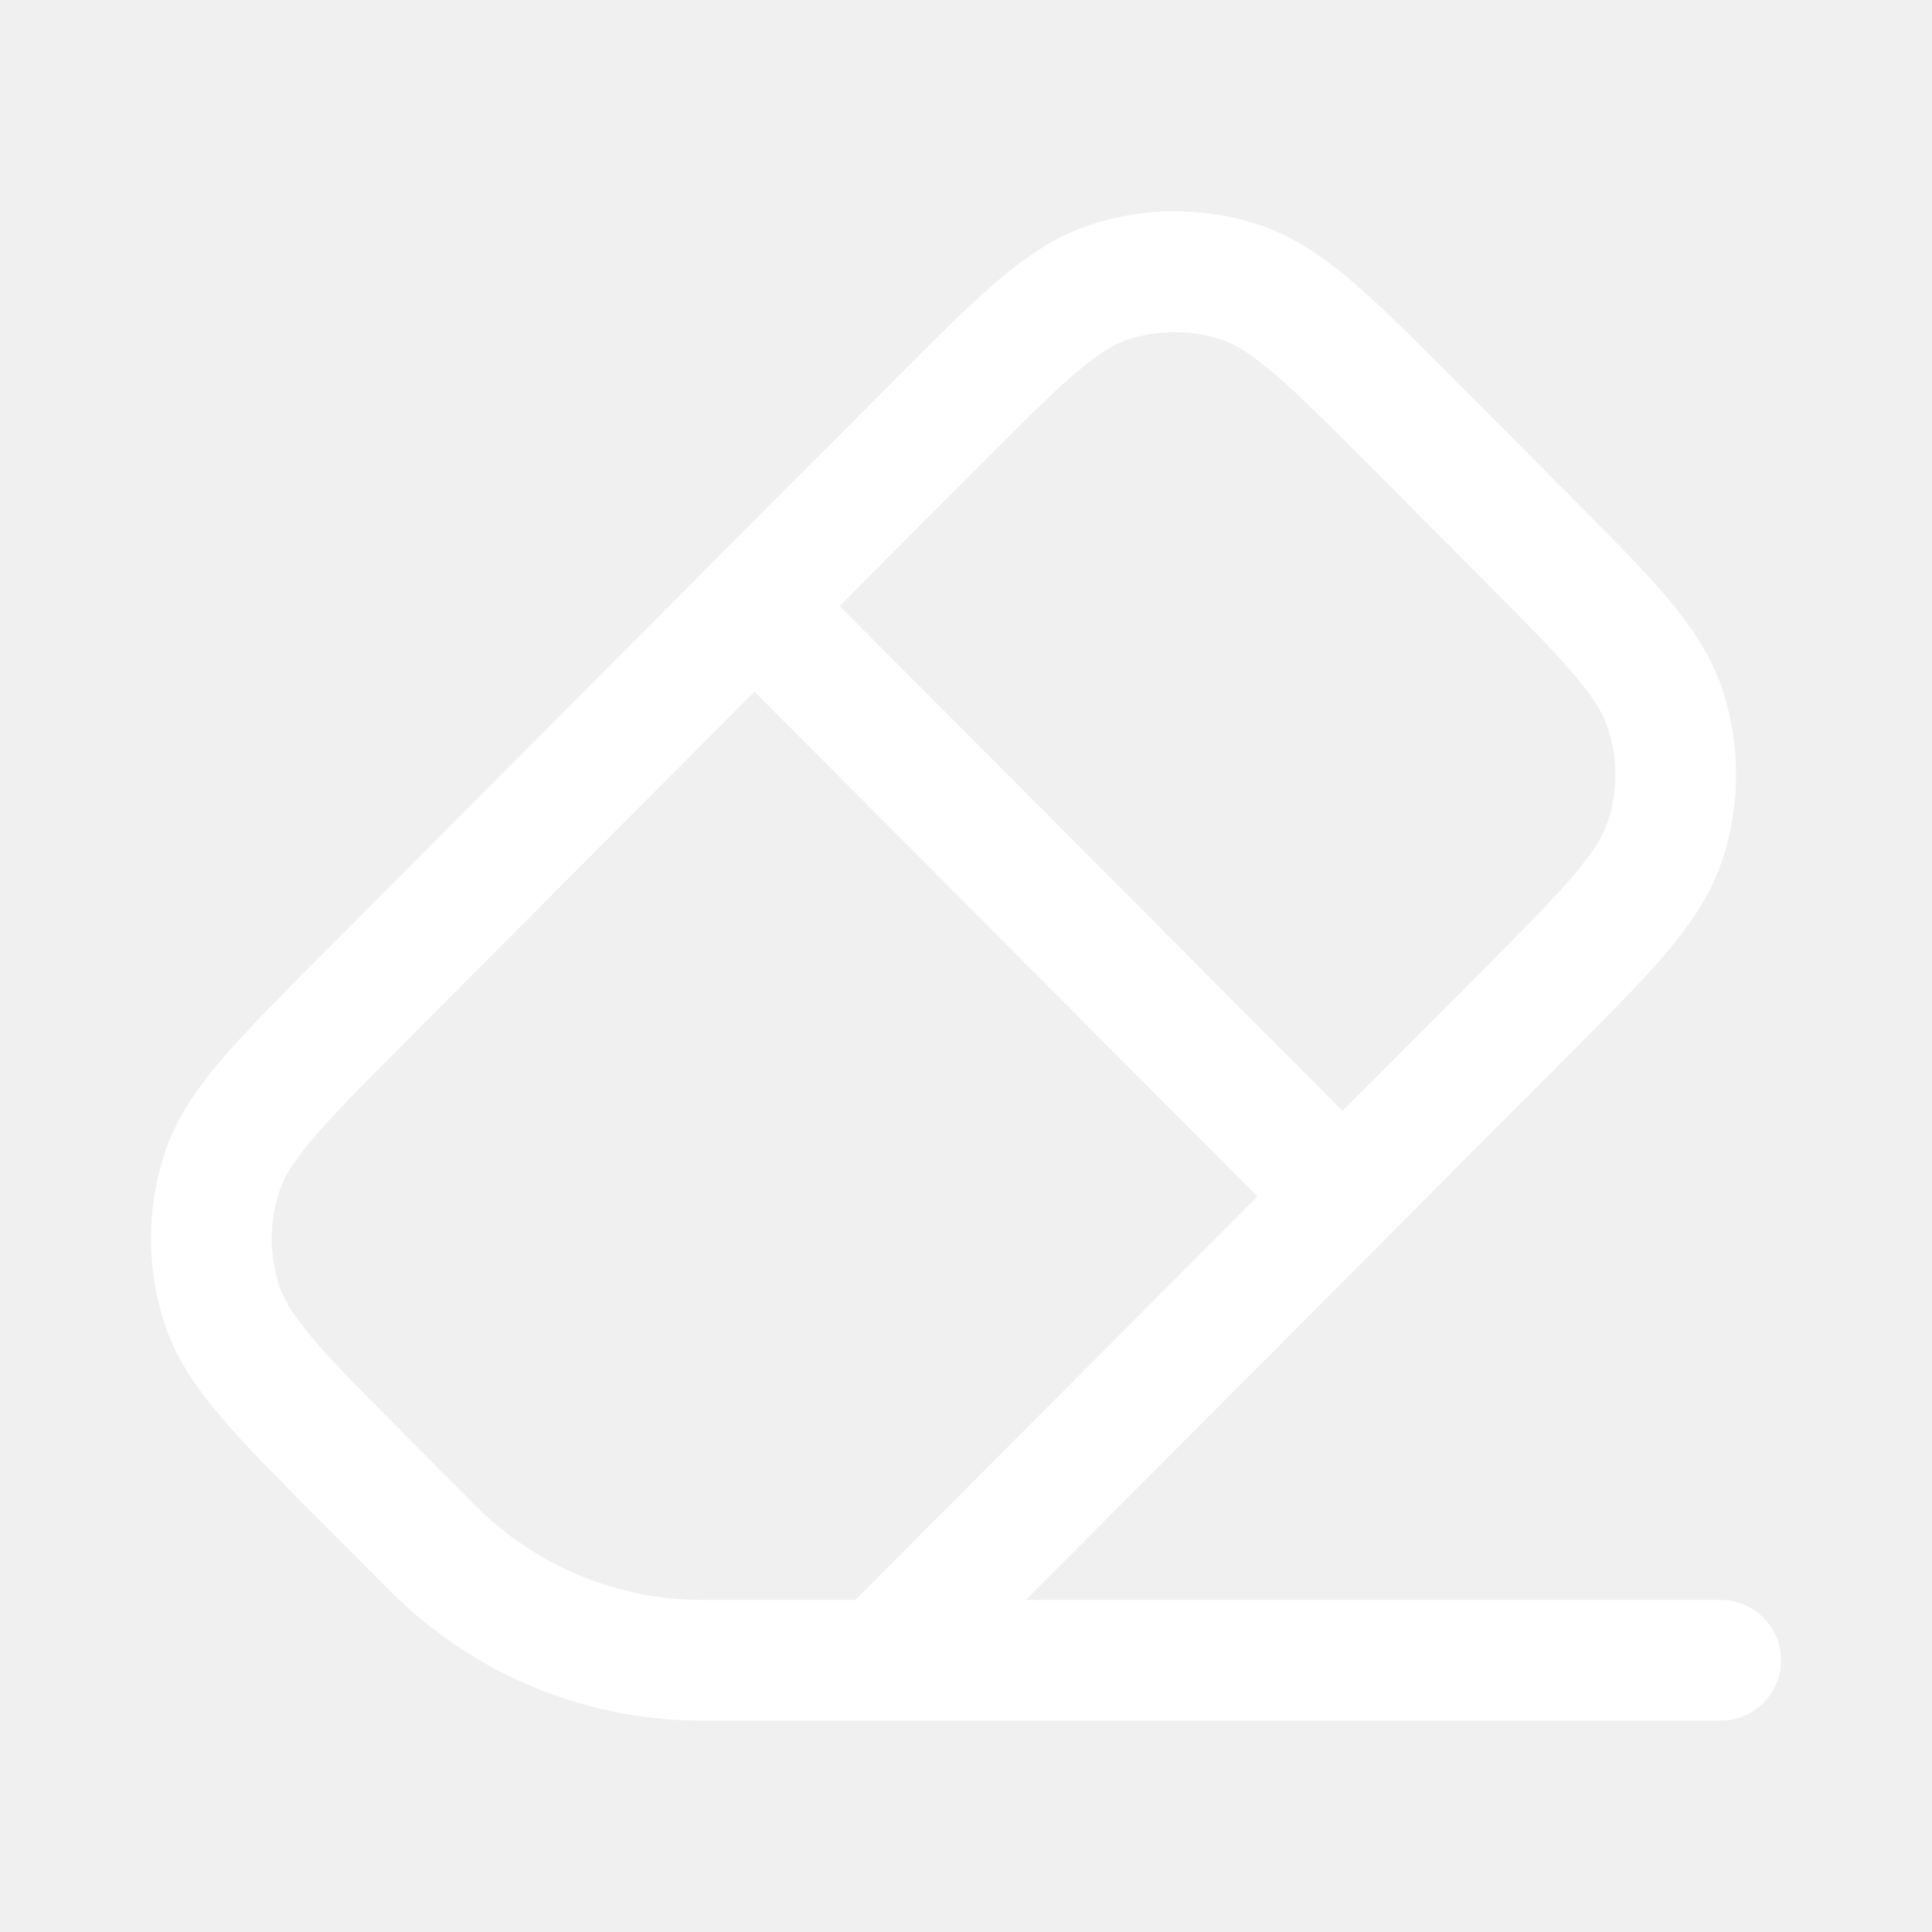
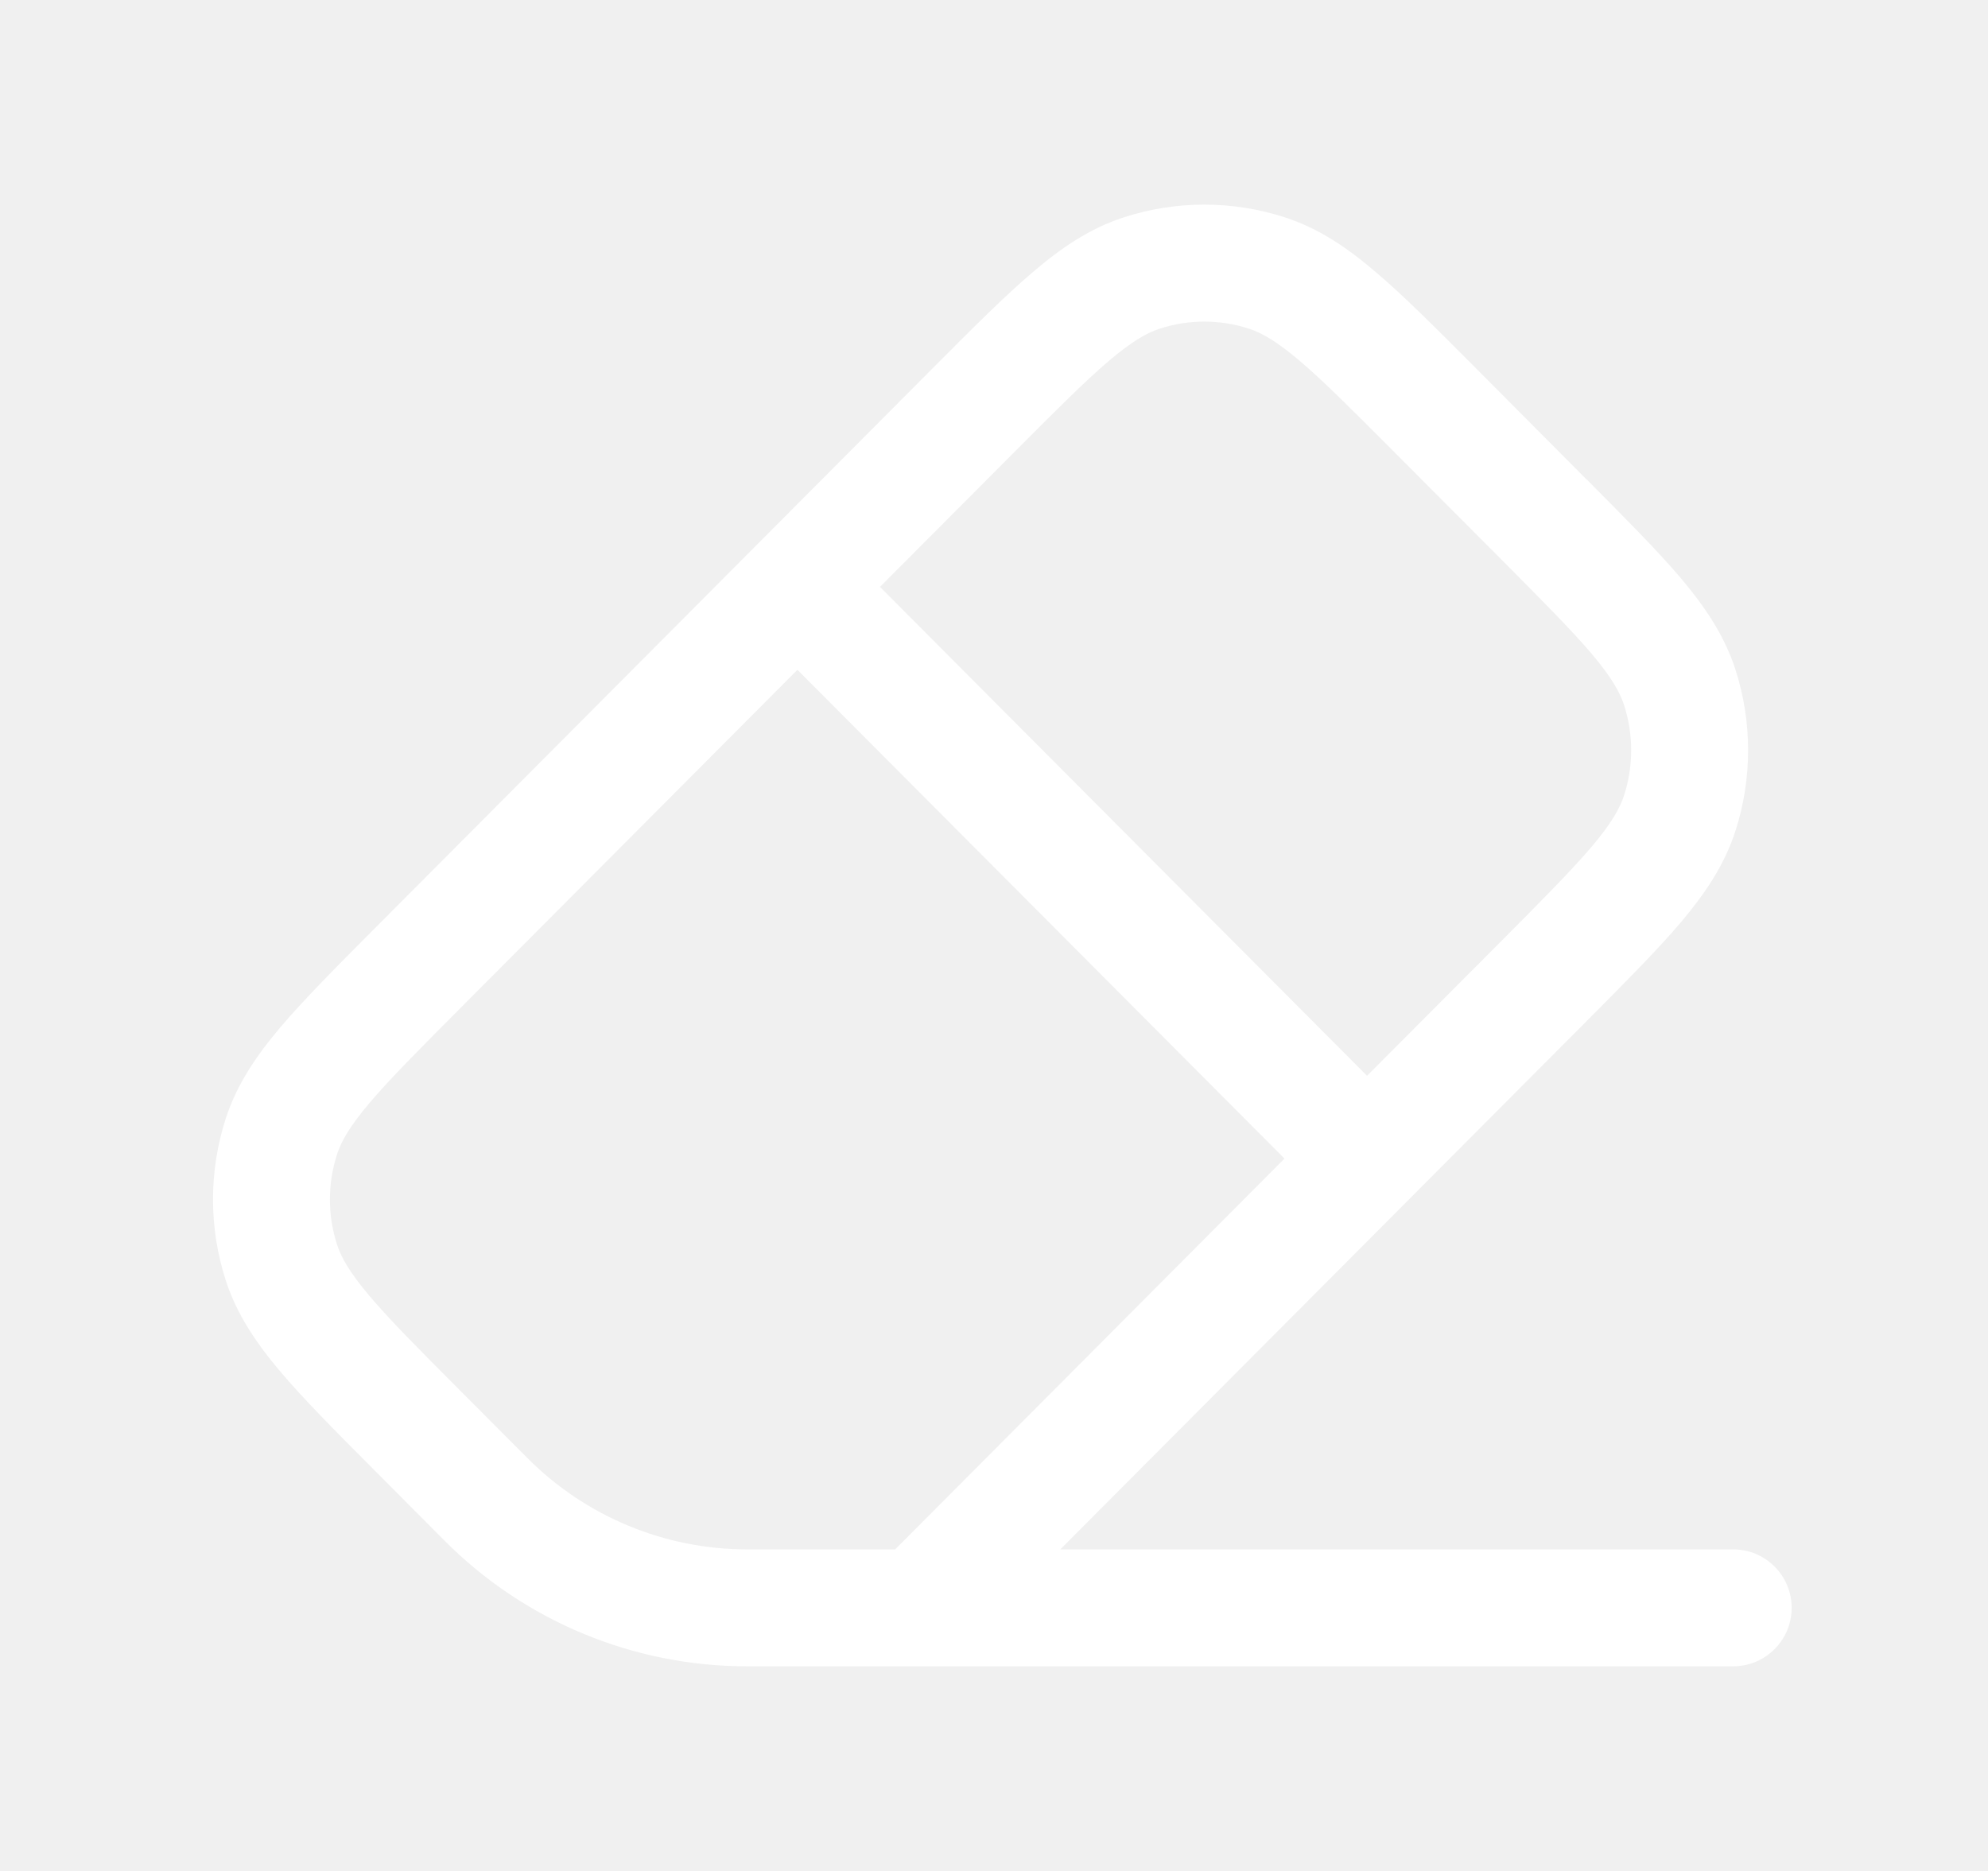
- <svg xmlns="http://www.w3.org/2000/svg" width="16" height="16" viewBox="0 0 16 16" fill="none">
-   <path fill-rule="evenodd" clip-rule="evenodd" d="M9.035 1.86C9.485 1.713 9.97 1.713 10.42 1.86C10.706 1.954 10.95 2.118 11.195 2.328C11.432 2.53 11.703 2.801 12.035 3.134L12.984 4.088L12.999 4.102C13.331 4.436 13.601 4.707 13.803 4.945C14.011 5.192 14.175 5.436 14.268 5.722C14.414 6.173 14.414 6.659 14.268 7.11C14.175 7.397 14.011 7.64 13.803 7.887C13.601 8.125 13.331 8.396 12.999 8.73L8.496 13.25L14.25 13.25C14.526 13.25 14.75 13.474 14.75 13.75C14.75 14.026 14.526 14.25 14.25 14.25L5.817 14.25C4.846 14.25 3.916 13.864 3.231 13.176L2.628 12.571C2.297 12.238 2.026 11.967 1.825 11.728C1.616 11.482 1.452 11.238 1.359 10.951C1.214 10.5 1.214 10.015 1.359 9.564C1.452 9.277 1.616 9.033 1.825 8.787C2.026 8.549 2.297 8.277 2.628 7.944L7.42 3.134C7.752 2.801 8.022 2.53 8.259 2.328C8.505 2.118 8.748 1.954 9.035 1.86ZM7.084 13.25L10.413 9.908L6.248 5.728L3.352 8.635C3.001 8.987 2.76 9.229 2.588 9.433C2.42 9.632 2.347 9.76 2.311 9.872C2.23 10.123 2.23 10.393 2.311 10.643C2.347 10.755 2.42 10.883 2.588 11.082C2.76 11.286 3.001 11.529 3.352 11.88L3.939 12.47C4.437 12.969 5.112 13.25 5.817 13.25L7.084 13.25ZM6.954 5.019L11.119 9.2L12.276 8.039C12.626 7.687 12.867 7.444 13.039 7.241C13.207 7.042 13.28 6.913 13.316 6.802C13.398 6.551 13.398 6.281 13.316 6.03C13.28 5.919 13.207 5.79 13.039 5.591C12.867 5.388 12.626 5.145 12.276 4.793L11.341 3.855C10.991 3.504 10.749 3.261 10.546 3.089C10.348 2.92 10.22 2.847 10.11 2.811C9.861 2.73 9.593 2.73 9.345 2.811C9.234 2.847 9.106 2.92 8.908 3.089C8.705 3.261 8.464 3.504 8.113 3.855L6.954 5.019Z" fill="white" />
+ <svg xmlns="http://www.w3.org/2000/svg" width="17" height="16" viewBox="0 0 17 16" fill="none">
+   <path fill-rule="evenodd" clip-rule="evenodd" d="M9.606 1.86C10.056 1.713 10.541 1.713 10.991 1.86C11.278 1.954 11.521 2.118 11.766 2.328C12.004 2.53 12.274 2.801 12.606 3.134L13.555 4.088L13.57 4.102C13.902 4.436 14.172 4.707 14.374 4.945C14.582 5.192 14.746 5.436 14.839 5.722C14.985 6.173 14.985 6.659 14.839 7.11C14.746 7.397 14.582 7.64 14.374 7.887C14.172 8.125 13.902 8.396 13.57 8.73L9.067 13.25L14.821 13.25C15.097 13.25 15.321 13.474 15.321 13.75C15.321 14.026 15.097 14.25 14.821 14.25L6.388 14.25C5.418 14.25 4.487 13.864 3.802 13.176L3.2 12.571C2.868 12.238 2.598 11.967 2.396 11.728C2.188 11.482 2.024 11.238 1.931 10.951C1.785 10.5 1.785 10.015 1.931 9.564C2.024 9.277 2.188 9.033 2.396 8.787C2.598 8.549 2.868 8.277 3.2 7.944L7.991 3.134C8.323 2.801 8.593 2.53 8.831 2.328C9.076 2.118 9.319 1.954 9.606 1.86ZM7.655 13.25L10.984 9.908L6.819 5.728L3.923 8.635C3.573 8.987 3.332 9.229 3.159 9.433C2.991 9.632 2.918 9.76 2.882 9.872C2.801 10.123 2.801 10.393 2.882 10.643C2.918 10.755 2.991 10.883 3.159 11.082C3.332 11.286 3.573 11.529 3.923 11.88L4.511 12.47C5.008 12.969 5.684 13.25 6.388 13.25L7.655 13.25ZM7.525 5.019L11.69 9.2L12.847 8.039C13.197 7.687 13.438 7.444 13.611 7.241C13.779 7.042 13.852 6.913 13.888 6.802C13.969 6.551 13.969 6.281 13.888 6.03C13.852 5.919 13.779 5.79 13.611 5.591C13.438 5.388 13.197 5.145 12.847 4.793L11.912 3.855C11.562 3.504 11.32 3.261 11.118 3.089C10.919 2.92 10.792 2.847 10.681 2.811C10.432 2.73 10.165 2.73 9.916 2.811C9.805 2.847 9.678 2.92 9.479 3.089C9.277 3.261 9.035 3.504 8.685 3.855L7.525 5.019Z" fill="white" />
</svg>
